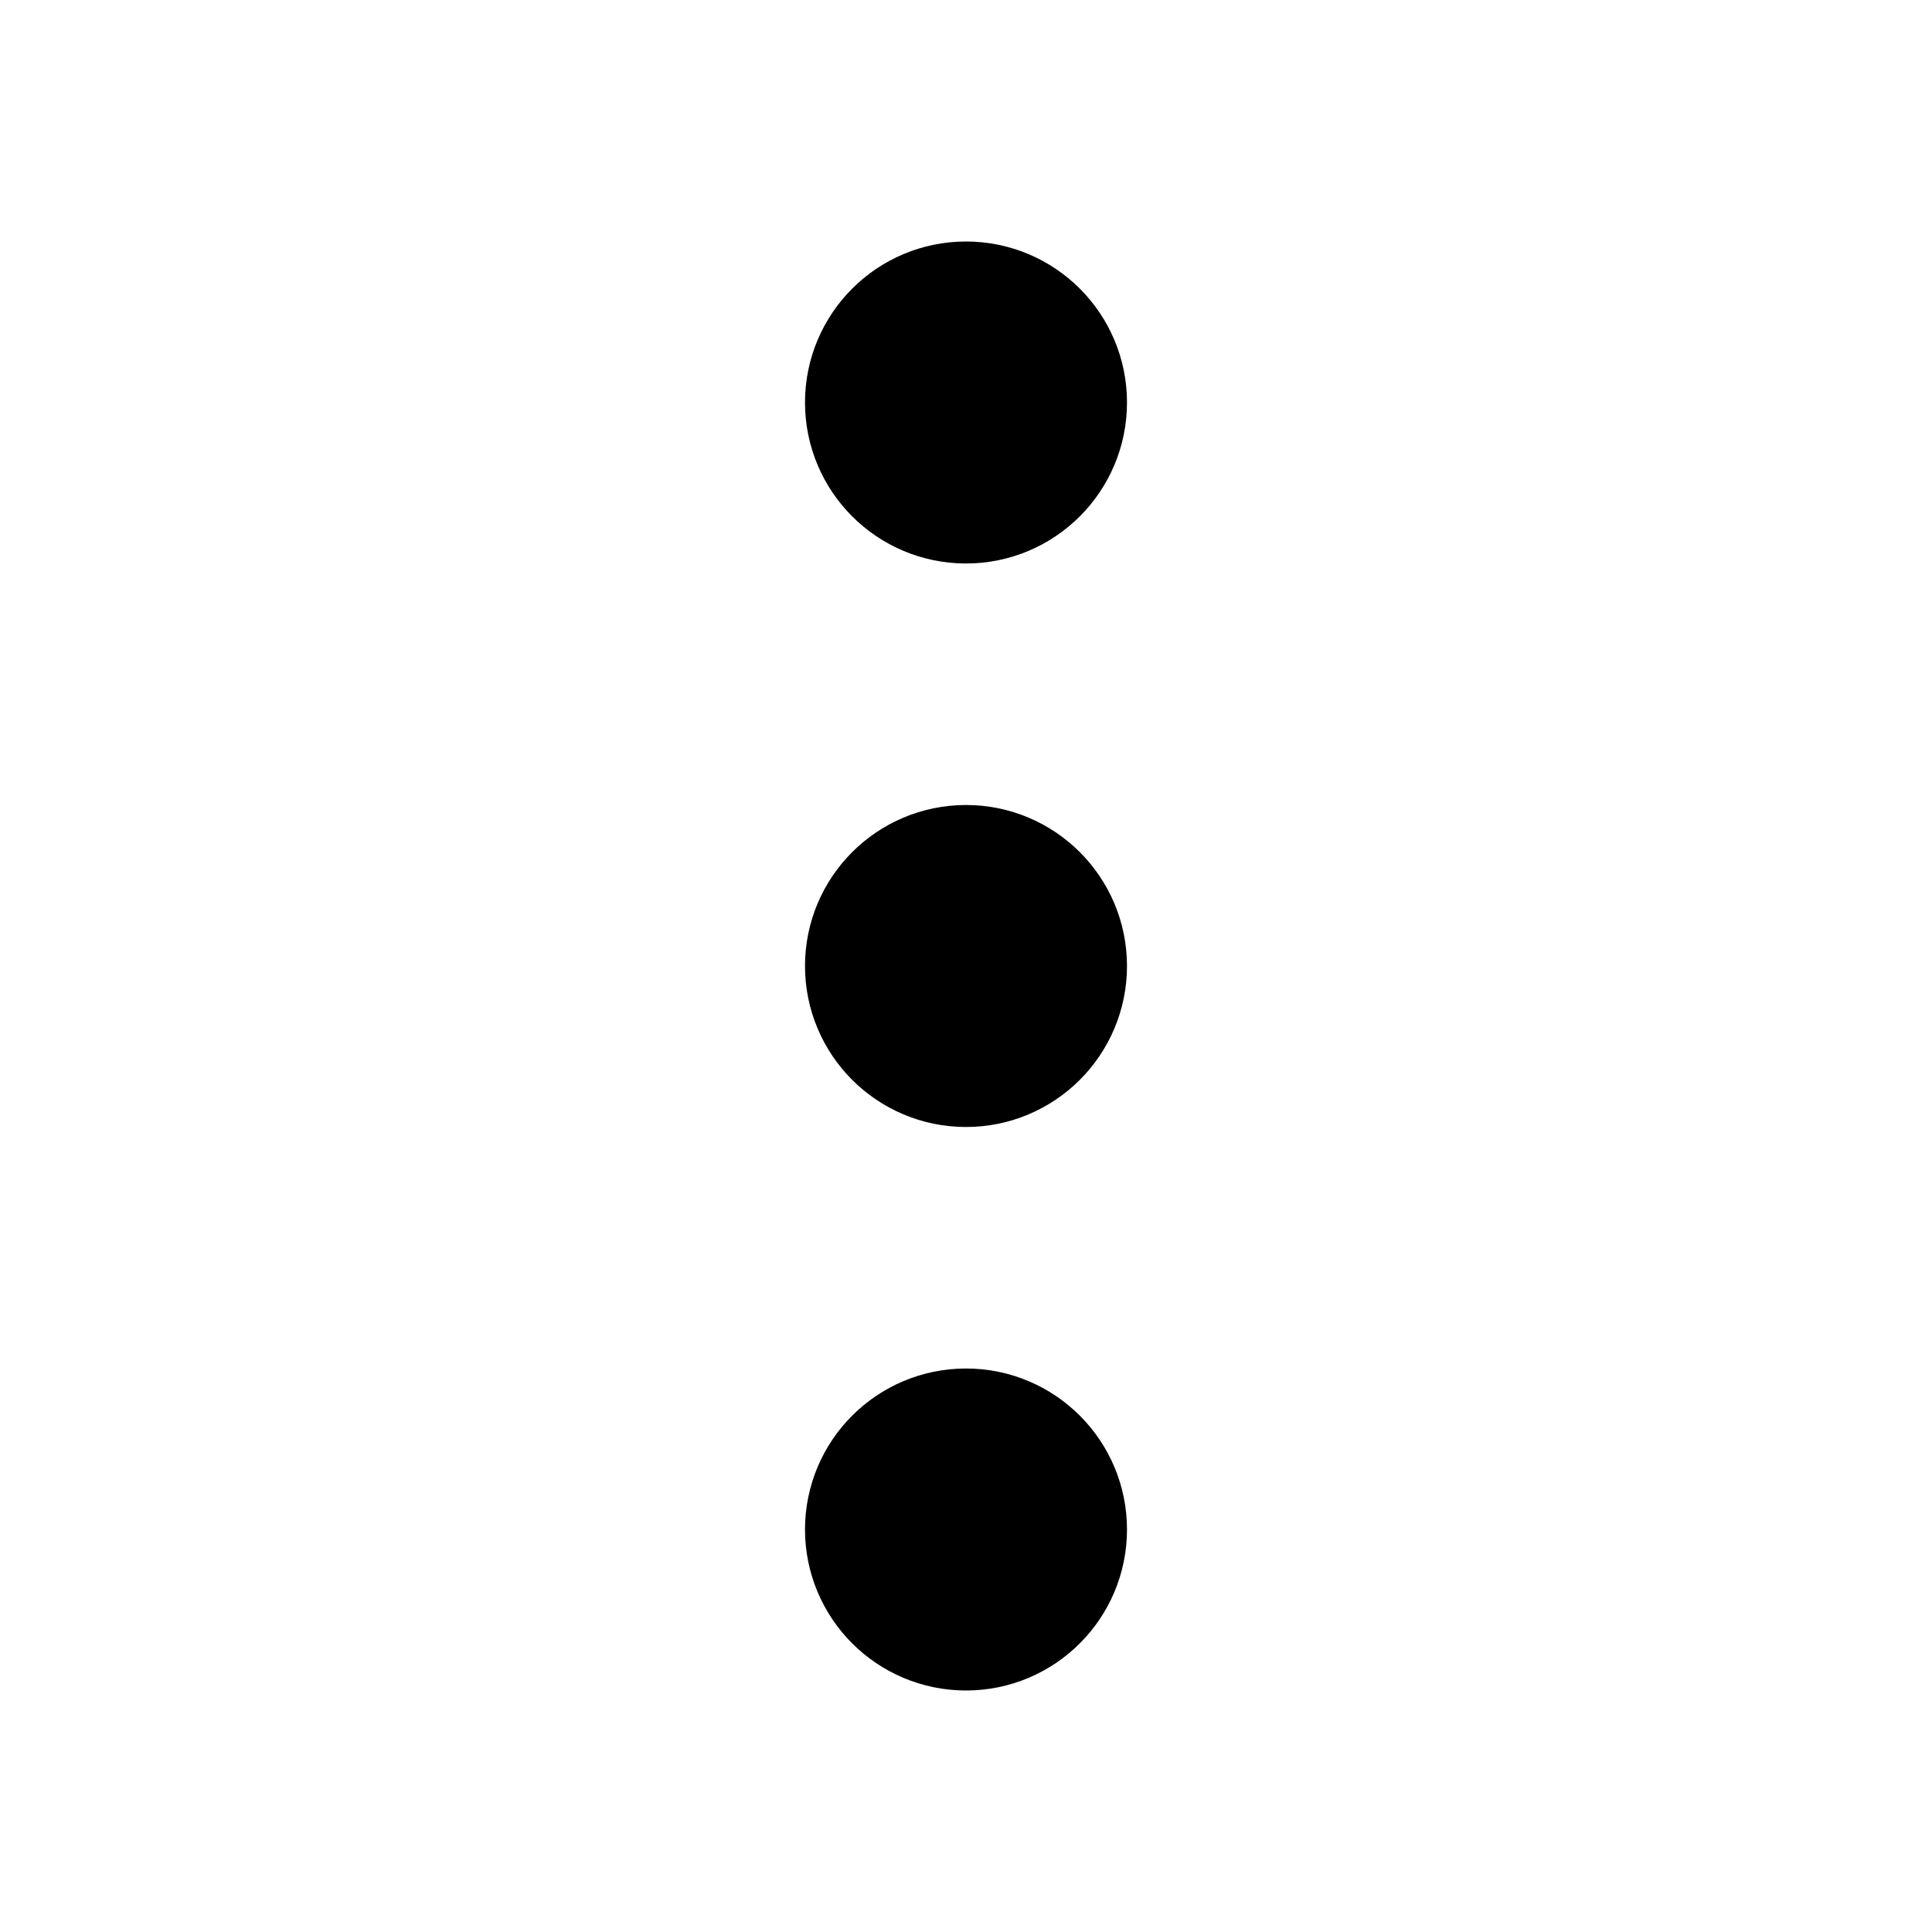
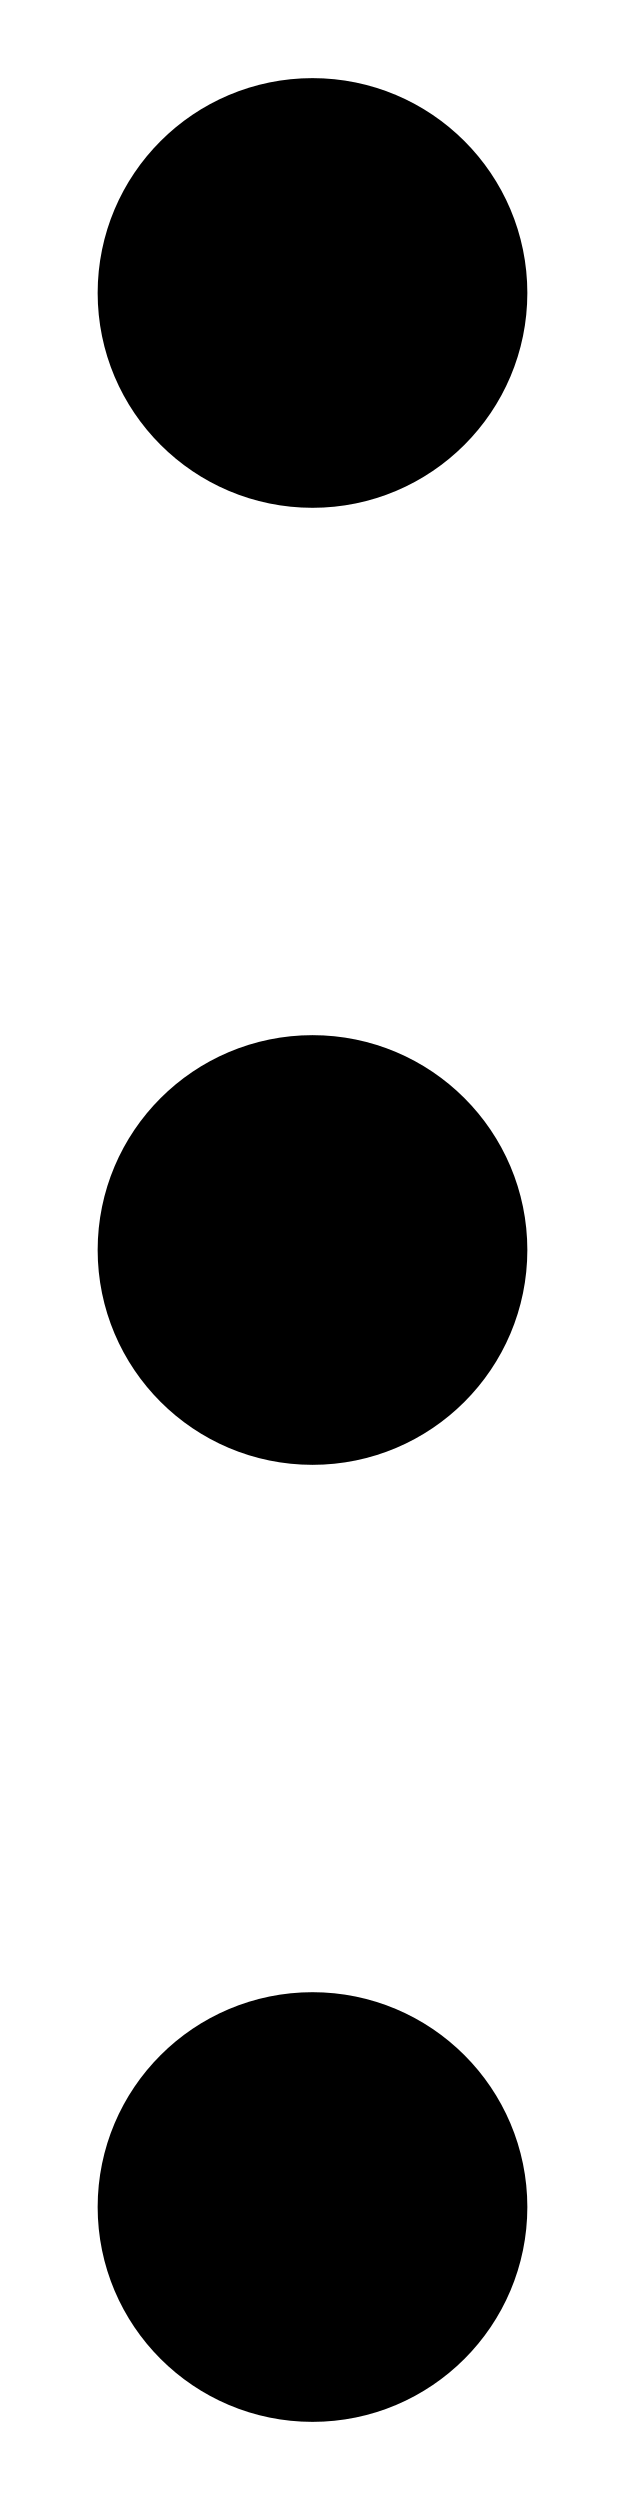
- <svg xmlns="http://www.w3.org/2000/svg" width="24" height="24" viewBox="0 0 24 24" fill="none" stroke="currentColor" stroke-width="2" stroke-linecap="round" stroke-linejoin="round" class="feather feather-more-vertical">
-   <circle cx="12" cy="12" r="1" />
-   <circle cx="12" cy="5" r="1" />
-   <circle cx="12" cy="19" r="1" />
+ <svg xmlns="http://www.w3.org/2000/svg" width="4" height="16" viewBox="0 0 4 16" fill="none">
+   <path d="M2 8.875C2.483 8.875 2.875 8.483 2.875 8C2.875 7.517 2.483 7.125 2 7.125C1.517 7.125 1.125 7.517 1.125 8C1.125 8.483 1.517 8.875 2 8.875Z" fill="currentColor" />
+   <path d="M2 8.875C2.483 8.875 2.875 8.483 2.875 8C2.875 7.517 2.483 7.125 2 7.125C1.517 7.125 1.125 7.517 1.125 8C1.125 8.483 1.517 8.875 2 8.875Z" fill="currentColor" stroke="currentColor" stroke-linejoin="round" />
+   <path d="M2 2.75C2.483 2.75 2.875 2.358 2.875 1.875C2.875 1.392 2.483 1 2 1C1.517 1 1.125 1.392 1.125 1.875C1.125 2.358 1.517 2.75 2 2.75Z" fill="currentColor" />
+   <path d="M2 2.75C2.483 2.75 2.875 2.358 2.875 1.875C2.875 1.392 2.483 1 2 1C1.517 1 1.125 1.392 1.125 1.875C1.125 2.358 1.517 2.75 2 2.75Z" fill="currentColor" stroke="currentColor" stroke-linejoin="round" />
+   <path d="M2 15C2.483 15 2.875 14.608 2.875 14.125C2.875 13.642 2.483 13.25 2 13.25C1.517 13.25 1.125 13.642 1.125 14.125C1.125 14.608 1.517 15 2 15Z" fill="currentColor" />
+   <path d="M2 15C2.483 15 2.875 14.608 2.875 14.125C2.875 13.642 2.483 13.25 2 13.25C1.517 13.25 1.125 13.642 1.125 14.125C1.125 14.608 1.517 15 2 15Z" fill="currentColor" stroke="currentColor" stroke-linejoin="round" />
</svg>
